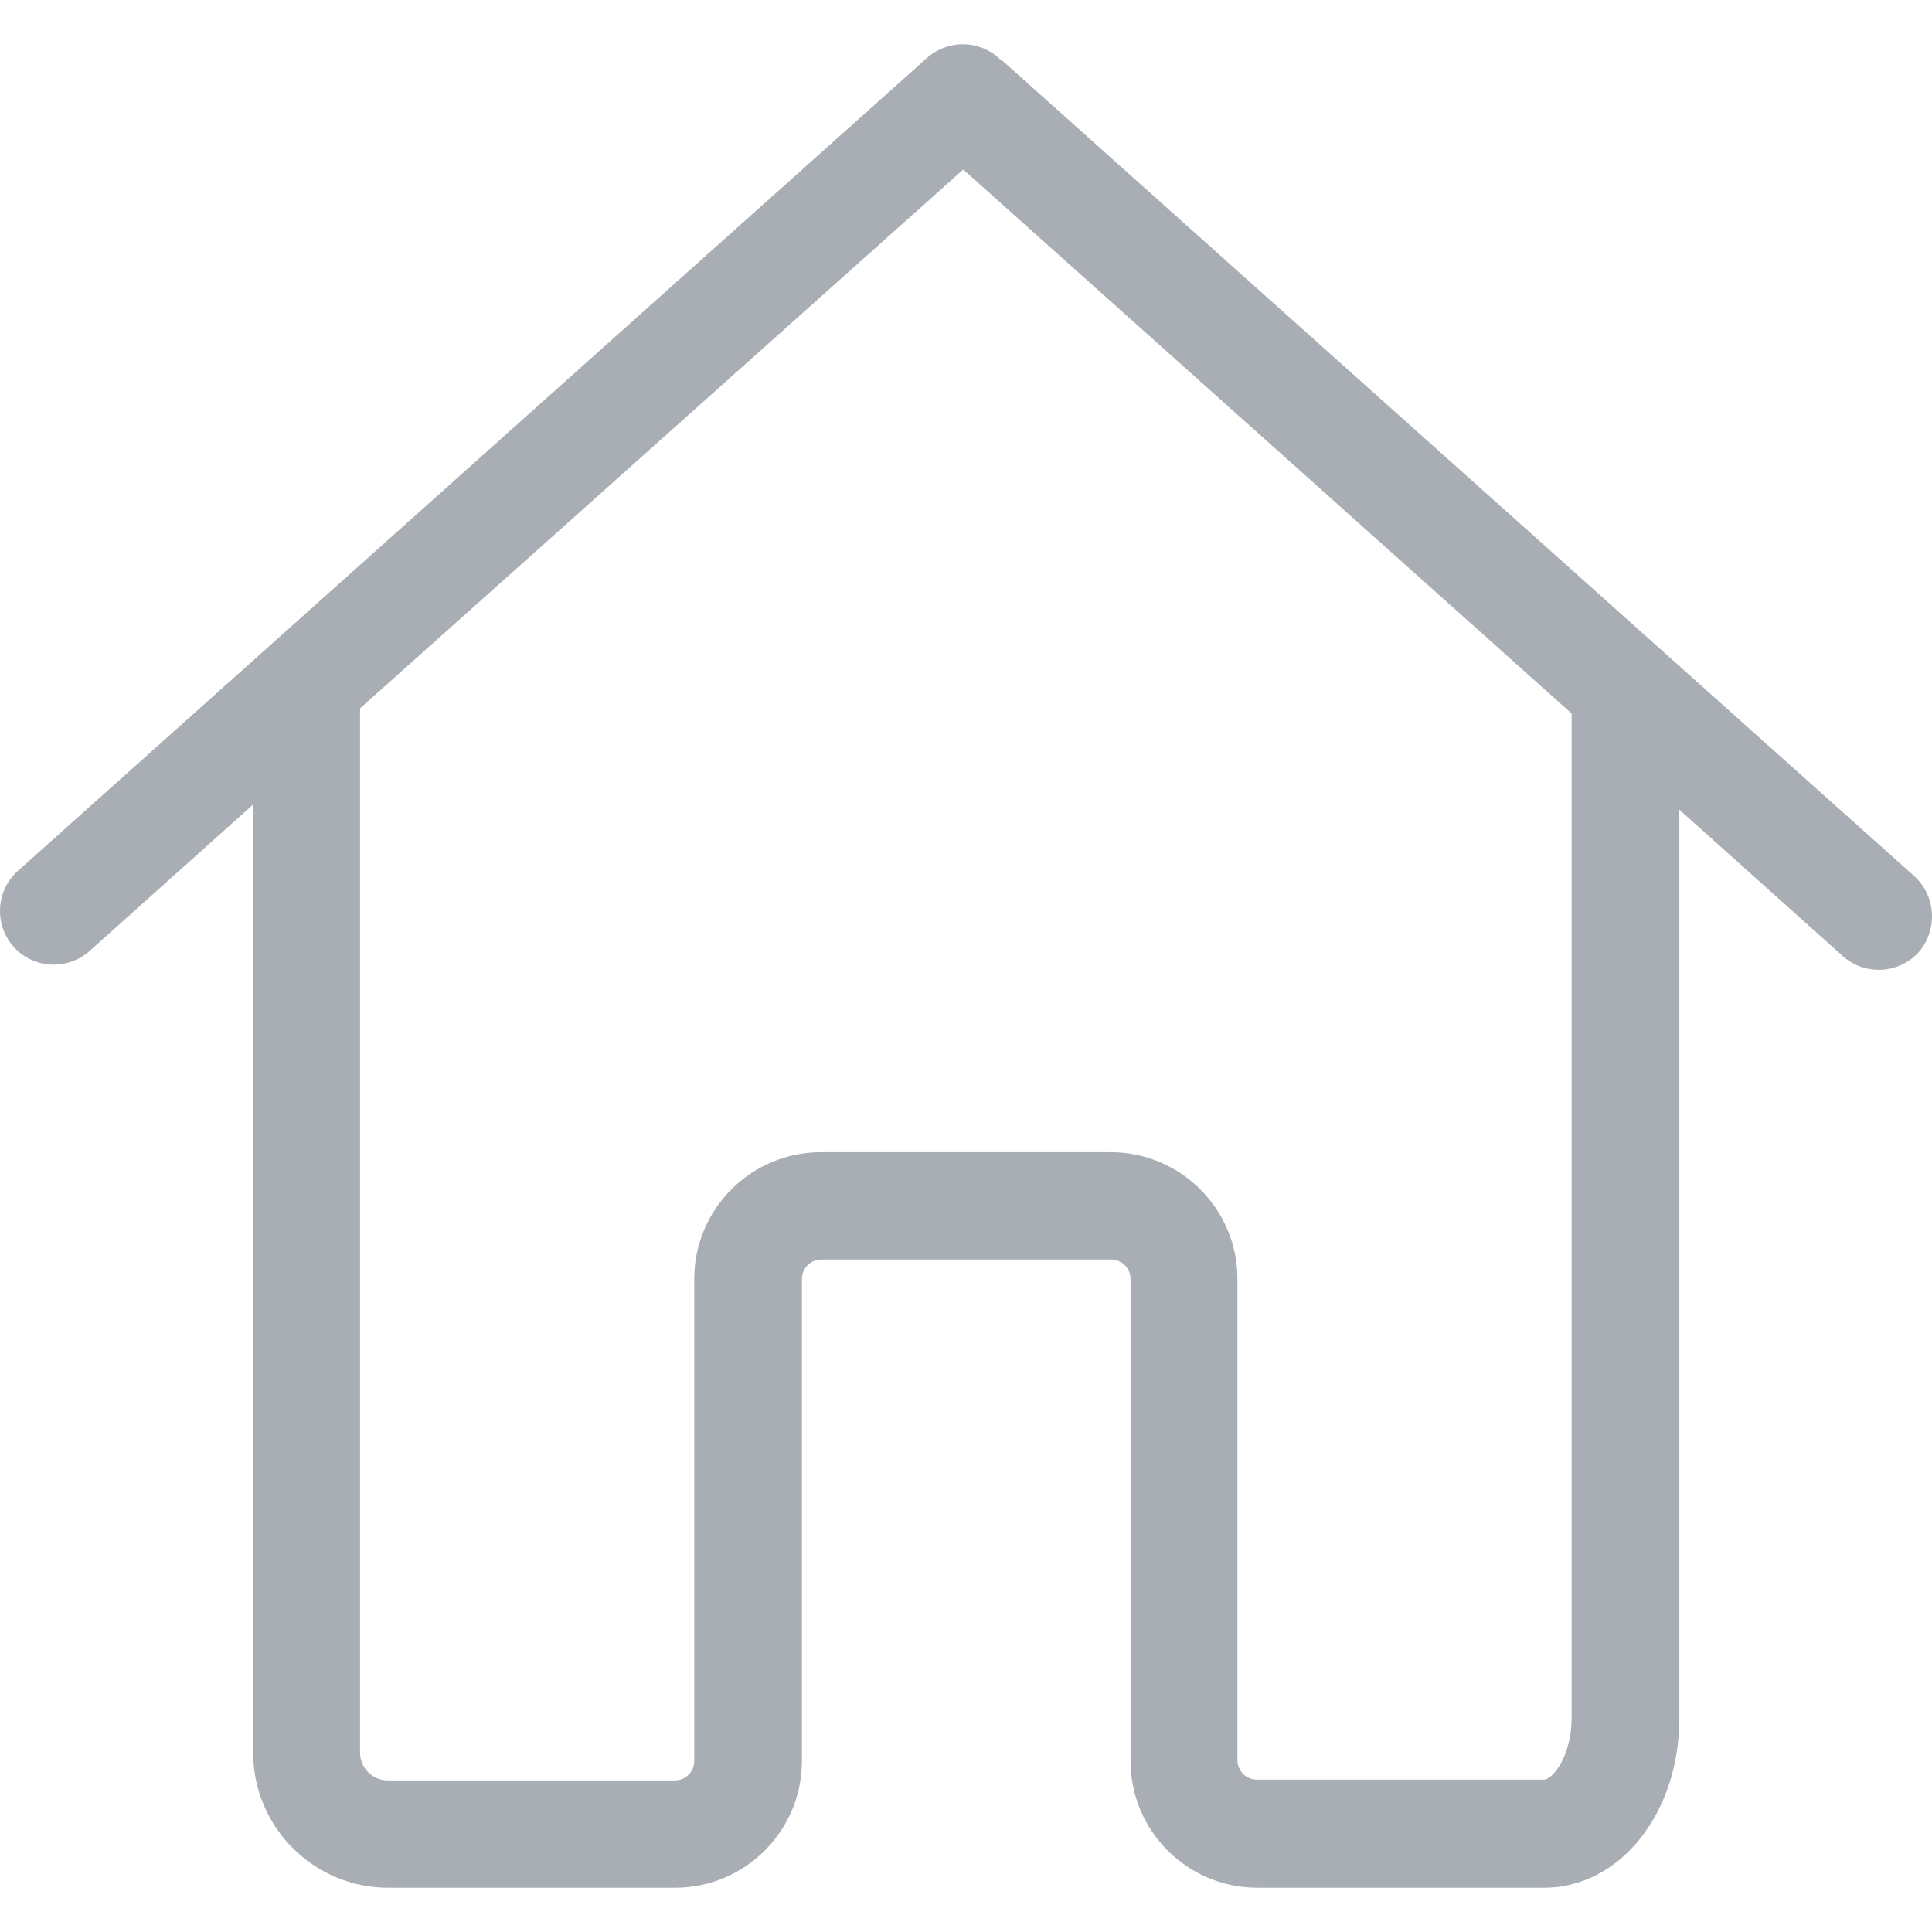
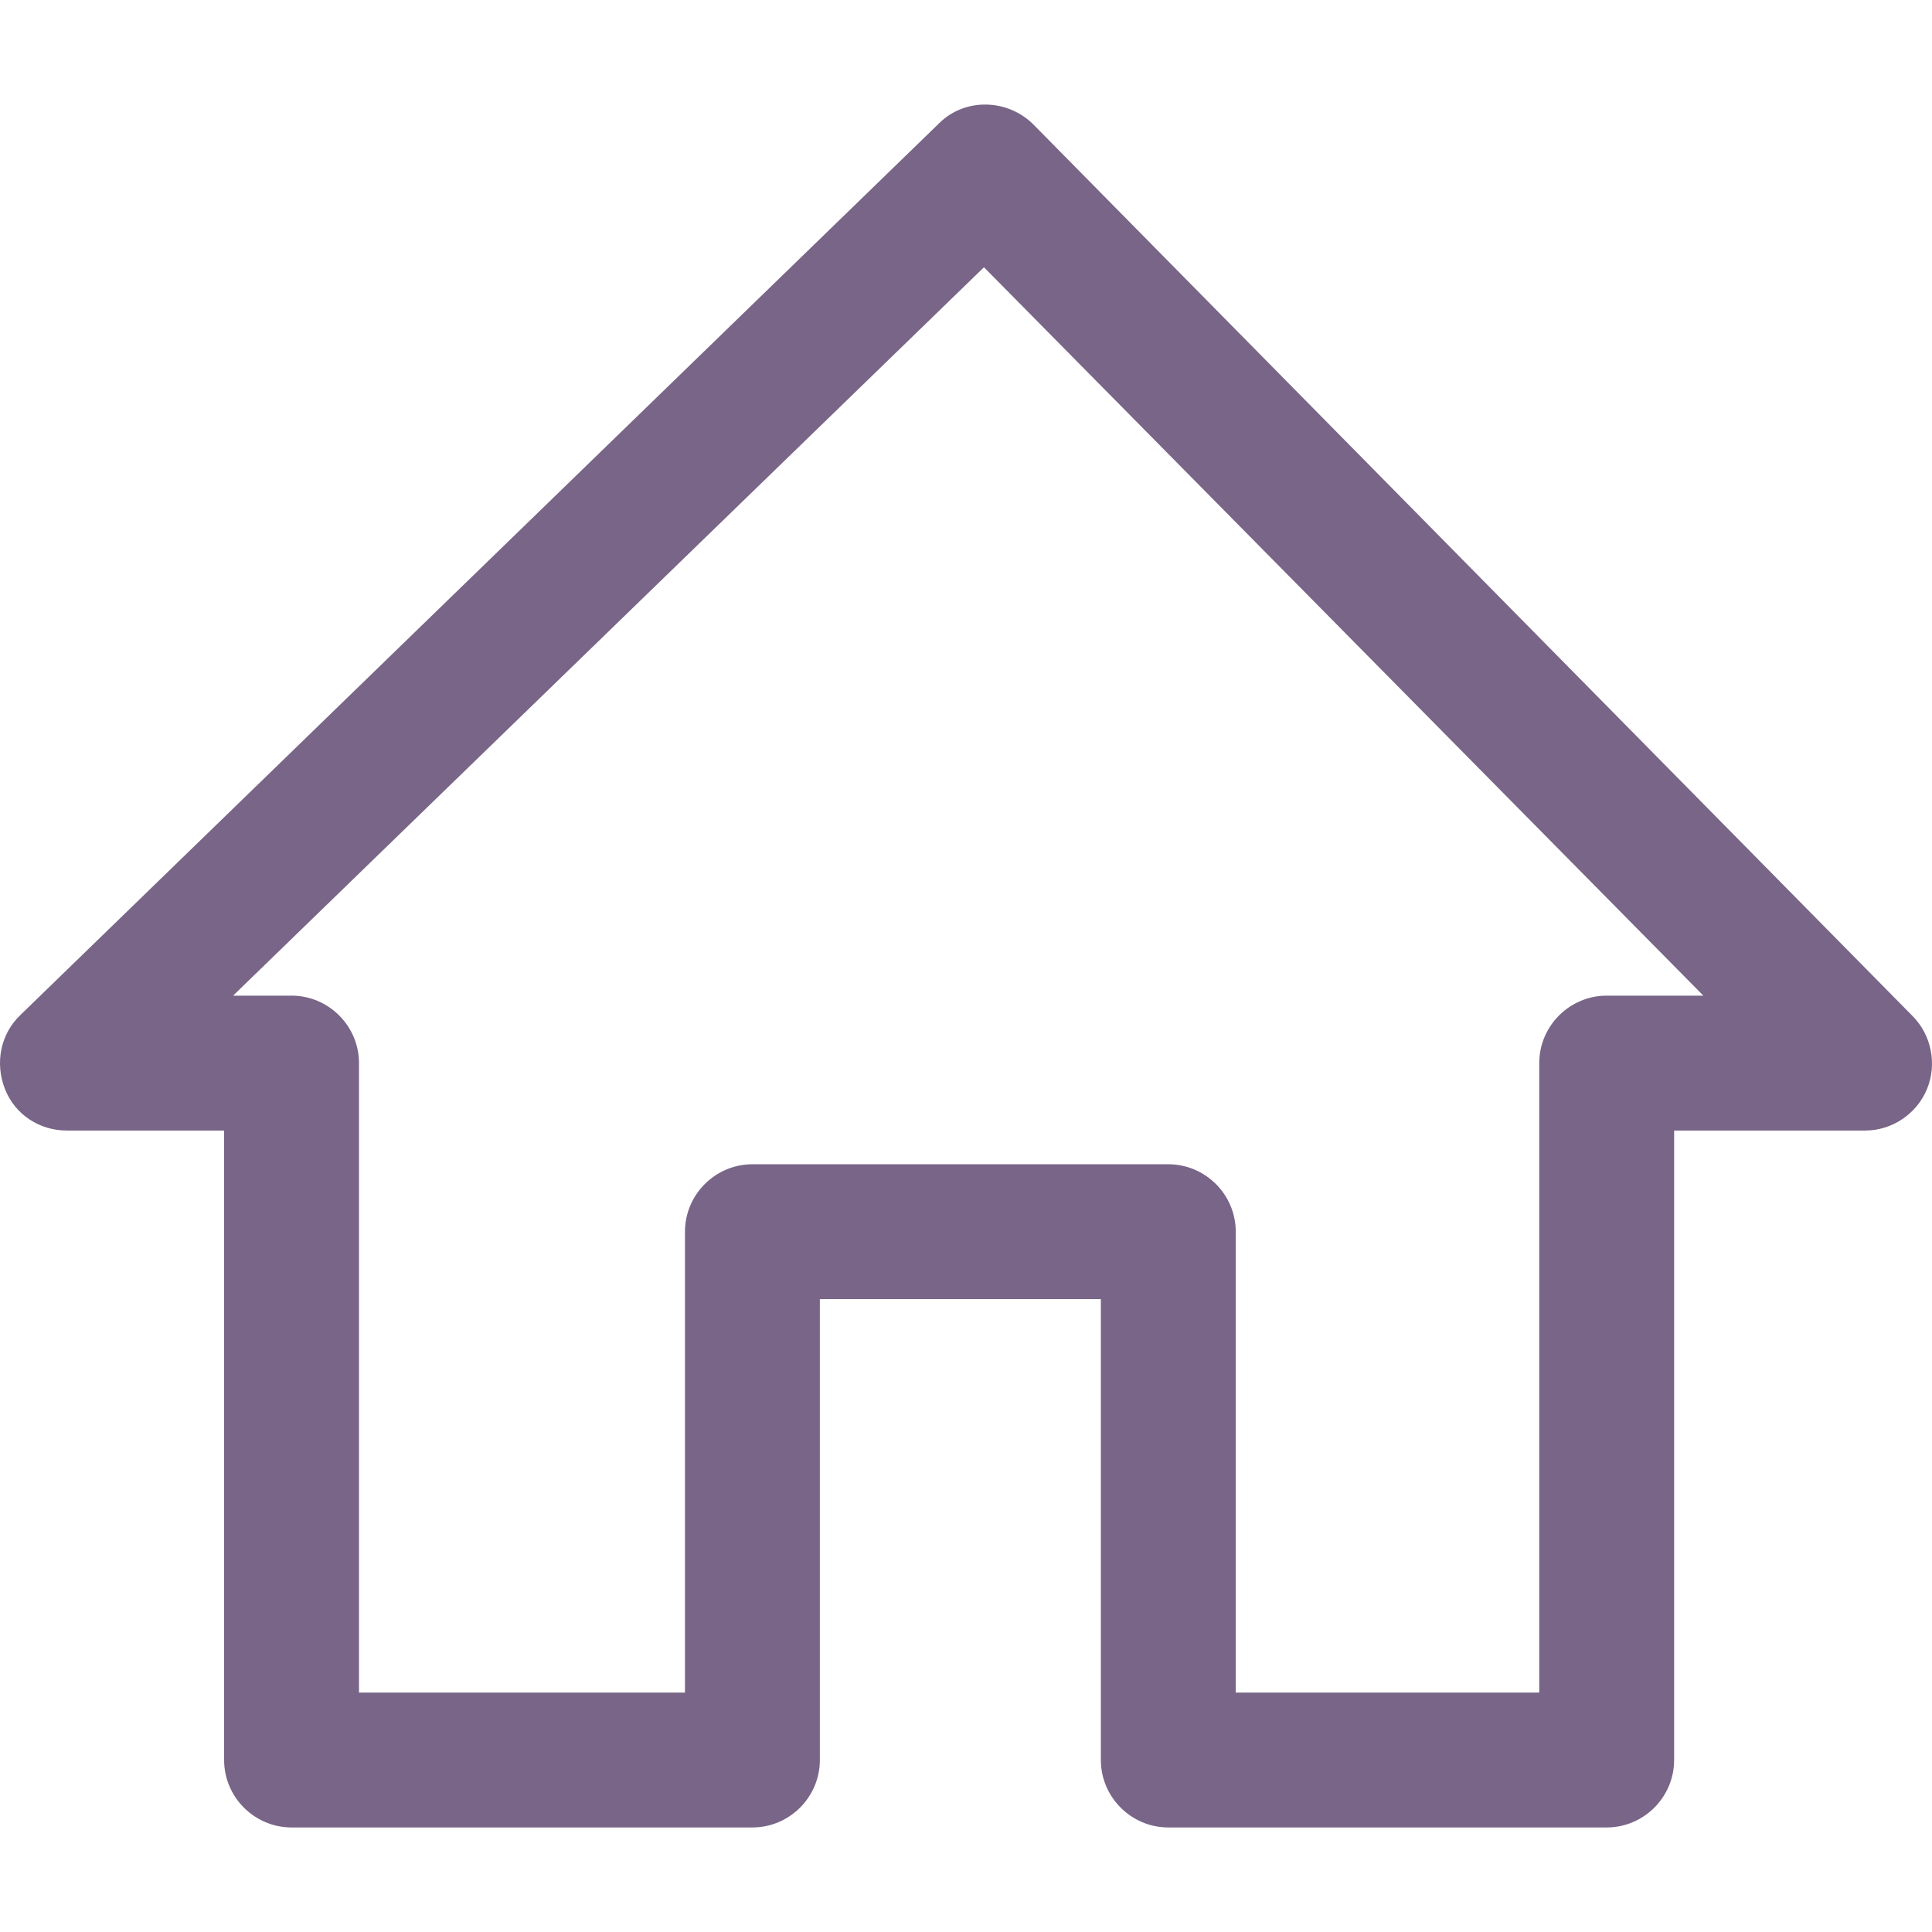
- <svg xmlns="http://www.w3.org/2000/svg" version="1.1" id="Capa_1" x="0px" y="0px" viewBox="0 0 486.196 486.196" style="enable-background:new 0 0 486.196 486.196;" xml:space="preserve" width="512px" height="512px">
+ <svg xmlns="http://www.w3.org/2000/svg" version="1.1" id="Capa_1" x="0px" y="0px" viewBox="0 0 486.988 486.988" style="enable-background:new 0 0 486.988 486.988;" xml:space="preserve" width="512px" height="512px">
  <g>
-     <path d="M481.708,220.456l-228.8-204.6c-0.4-0.4-0.8-0.7-1.3-1c-5-4.8-13-5-18.3-0.3l-228.8,204.6c-5.6,5-6,13.5-1.1,19.1   c2.7,3,6.4,4.5,10.1,4.5c3.2,0,6.4-1.1,9-3.4l41.2-36.9v7.2v106.8v124.6c0,18.7,15.2,34,34,34c0.3,0,0.5,0,0.8,0s0.5,0,0.8,0h70.6   c17.6,0,31.9-14.3,31.9-31.9v-121.3c0-2.7,2.2-4.9,4.9-4.9h72.9c2.7,0,4.9,2.2,4.9,4.9v121.3c0,17.6,14.3,31.9,31.9,31.9h72.2   c19,0,34-18.7,34-42.6v-111.2v-34v-83.5l41.2,36.9c2.6,2.3,5.8,3.4,9,3.4c3.7,0,7.4-1.5,10.1-4.5   C487.708,233.956,487.208,225.456,481.708,220.456z M395.508,287.156v34v111.1c0,9.7-4.8,15.6-7,15.6h-72.2c-2.7,0-4.9-2.2-4.9-4.9   v-121.1c0-17.6-14.3-31.9-31.9-31.9h-72.9c-17.6,0-31.9,14.3-31.9,31.9v121.3c0,2.7-2.2,4.9-4.9,4.9h-70.6c-0.3,0-0.5,0-0.8,0   s-0.5,0-0.8,0c-3.8,0-7-3.1-7-7v-124.7v-106.8v-31.3l151.8-135.6l153.1,136.9L395.508,287.156L395.508,287.156z" fill="#a8aeb3" />
+     <g>
+       <path d="M16.822,284.968h39.667v158.667c0,9.35,7.65,17,17,17h116.167c9.35,0,17-7.65,17-17V327.468h70.833v116.167    c0,9.35,7.65,17,17,17h110.5c9.35,0,17-7.65,17-17V284.968h48.167c6.8,0,13.033-4.25,15.583-10.483    c2.55-6.233,1.133-13.6-3.683-18.417L260.489,31.385c-6.517-6.517-17.283-6.8-23.8-0.283L5.206,255.785    c-5.1,4.817-6.517,12.183-3.967,18.7C3.789,281.001,10.022,284.968,16.822,284.968z M248.022,67.368l181.333,183.6h-24.367    c-9.35,0-17,7.65-17,17v158.667h-76.5V310.468c0-9.35-7.65-17-17-17H189.656c-9.35,0-17,7.65-17,17v116.167H90.489V267.968    c0-9.35-7.65-17-17-17H58.756L248.022,67.368z" fill="#786587" />
+     </g>
  </g>
  <g>
</g>
  <g>
</g>
  <g>
</g>
  <g>
</g>
  <g>
</g>
  <g>
</g>
  <g>
</g>
  <g>
</g>
  <g>
</g>
  <g>
</g>
  <g>
</g>
  <g>
</g>
  <g>
</g>
  <g>
</g>
  <g>
</g>
</svg>
